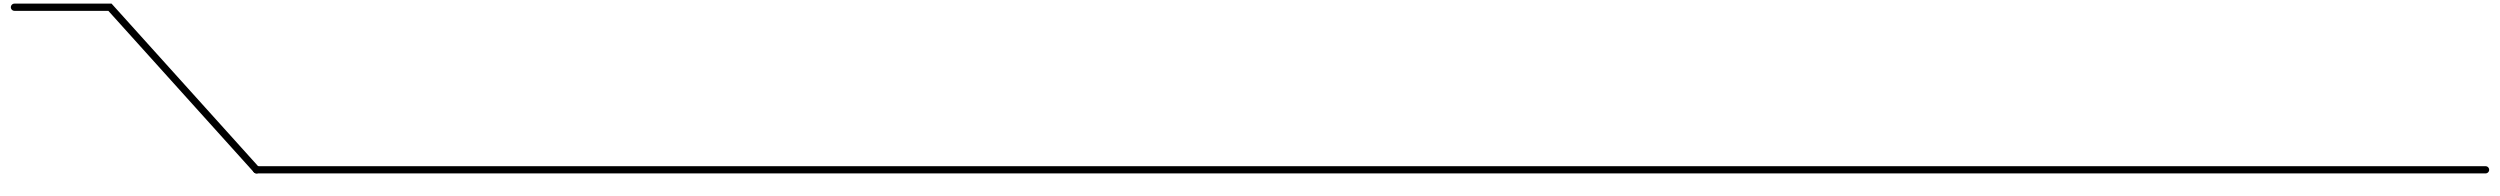
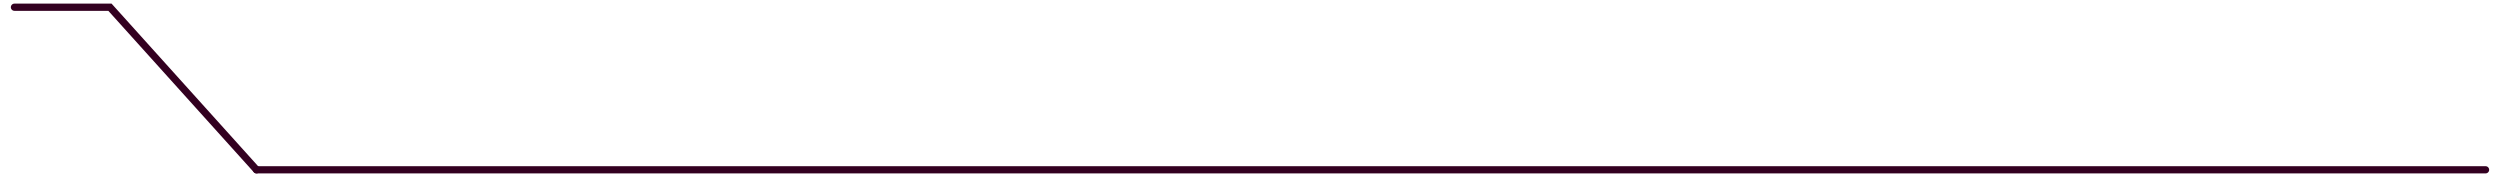
<svg xmlns="http://www.w3.org/2000/svg" viewBox="0 0 346 27" fill="none">
  <g filter="url(#filter0_d_588_6377)">
-     <path class="input-border-left" d="M2 1H15.217L35.5 23.5" stroke="black" stroke-linecap="round" />
+     <path class="input-border-left" d="M2 1H15.217L35.5 23.5" stroke="#330020" stroke-linecap="round" />
  </g>
  <g filter="url(#filter1_d_588_6377)">
-     <path class="input-border-bottom" d="M35.5 23.5H344" stroke="black" stroke-linecap="round" />
+     <path class="input-border-bottom" d="M35.5 23.5H344" stroke="#330020" stroke-linecap="round" />
  </g>
  <defs>
    <filter id="filter0_d_588_6377" x="0" y="0" width="37.5" height="26.5" filterUnits="userSpaceOnUse" color-interpolation-filters="sRGB">
      <feFlood flood-opacity="0" result="BackgroundImageFix" />
      <feColorMatrix in="SourceAlpha" type="matrix" values="0 0 0 0 0 0 0 0 0 0 0 0 0 0 0 0 0 0 127 0" result="hardAlpha" />
      <feOffset dy="1" />
      <feGaussianBlur stdDeviation="0.75" />
      <feComposite in2="hardAlpha" operator="out" />
      <feColorMatrix type="matrix" values="0 0 0 0 1 0 0 0 0 1 0 0 0 0 1 0 0 0 0.26 0" />
      <feBlend mode="normal" in2="BackgroundImageFix" result="effect1_dropShadow_588_6377" />
      <feBlend mode="normal" in="SourceGraphic" in2="effect1_dropShadow_588_6377" result="shape" />
    </filter>
    <filter id="filter1_d_588_6377" x="33.5" y="22.5" width="312.5" height="4" filterUnits="userSpaceOnUse" color-interpolation-filters="sRGB">
      <feFlood flood-opacity="0" result="BackgroundImageFix" />
      <feColorMatrix in="SourceAlpha" type="matrix" values="0 0 0 0 0 0 0 0 0 0 0 0 0 0 0 0 0 0 127 0" result="hardAlpha" />
      <feOffset dy="1" />
      <feGaussianBlur stdDeviation="0.75" />
      <feComposite in2="hardAlpha" operator="out" />
      <feColorMatrix type="matrix" values="0 0 0 0 1 0 0 0 0 1 0 0 0 0 1 0 0 0 0.26 0" />
      <feBlend mode="normal" in2="BackgroundImageFix" result="effect1_dropShadow_588_6377" />
      <feBlend mode="normal" in="SourceGraphic" in2="effect1_dropShadow_588_6377" result="shape" />
    </filter>
  </defs>
</svg>
